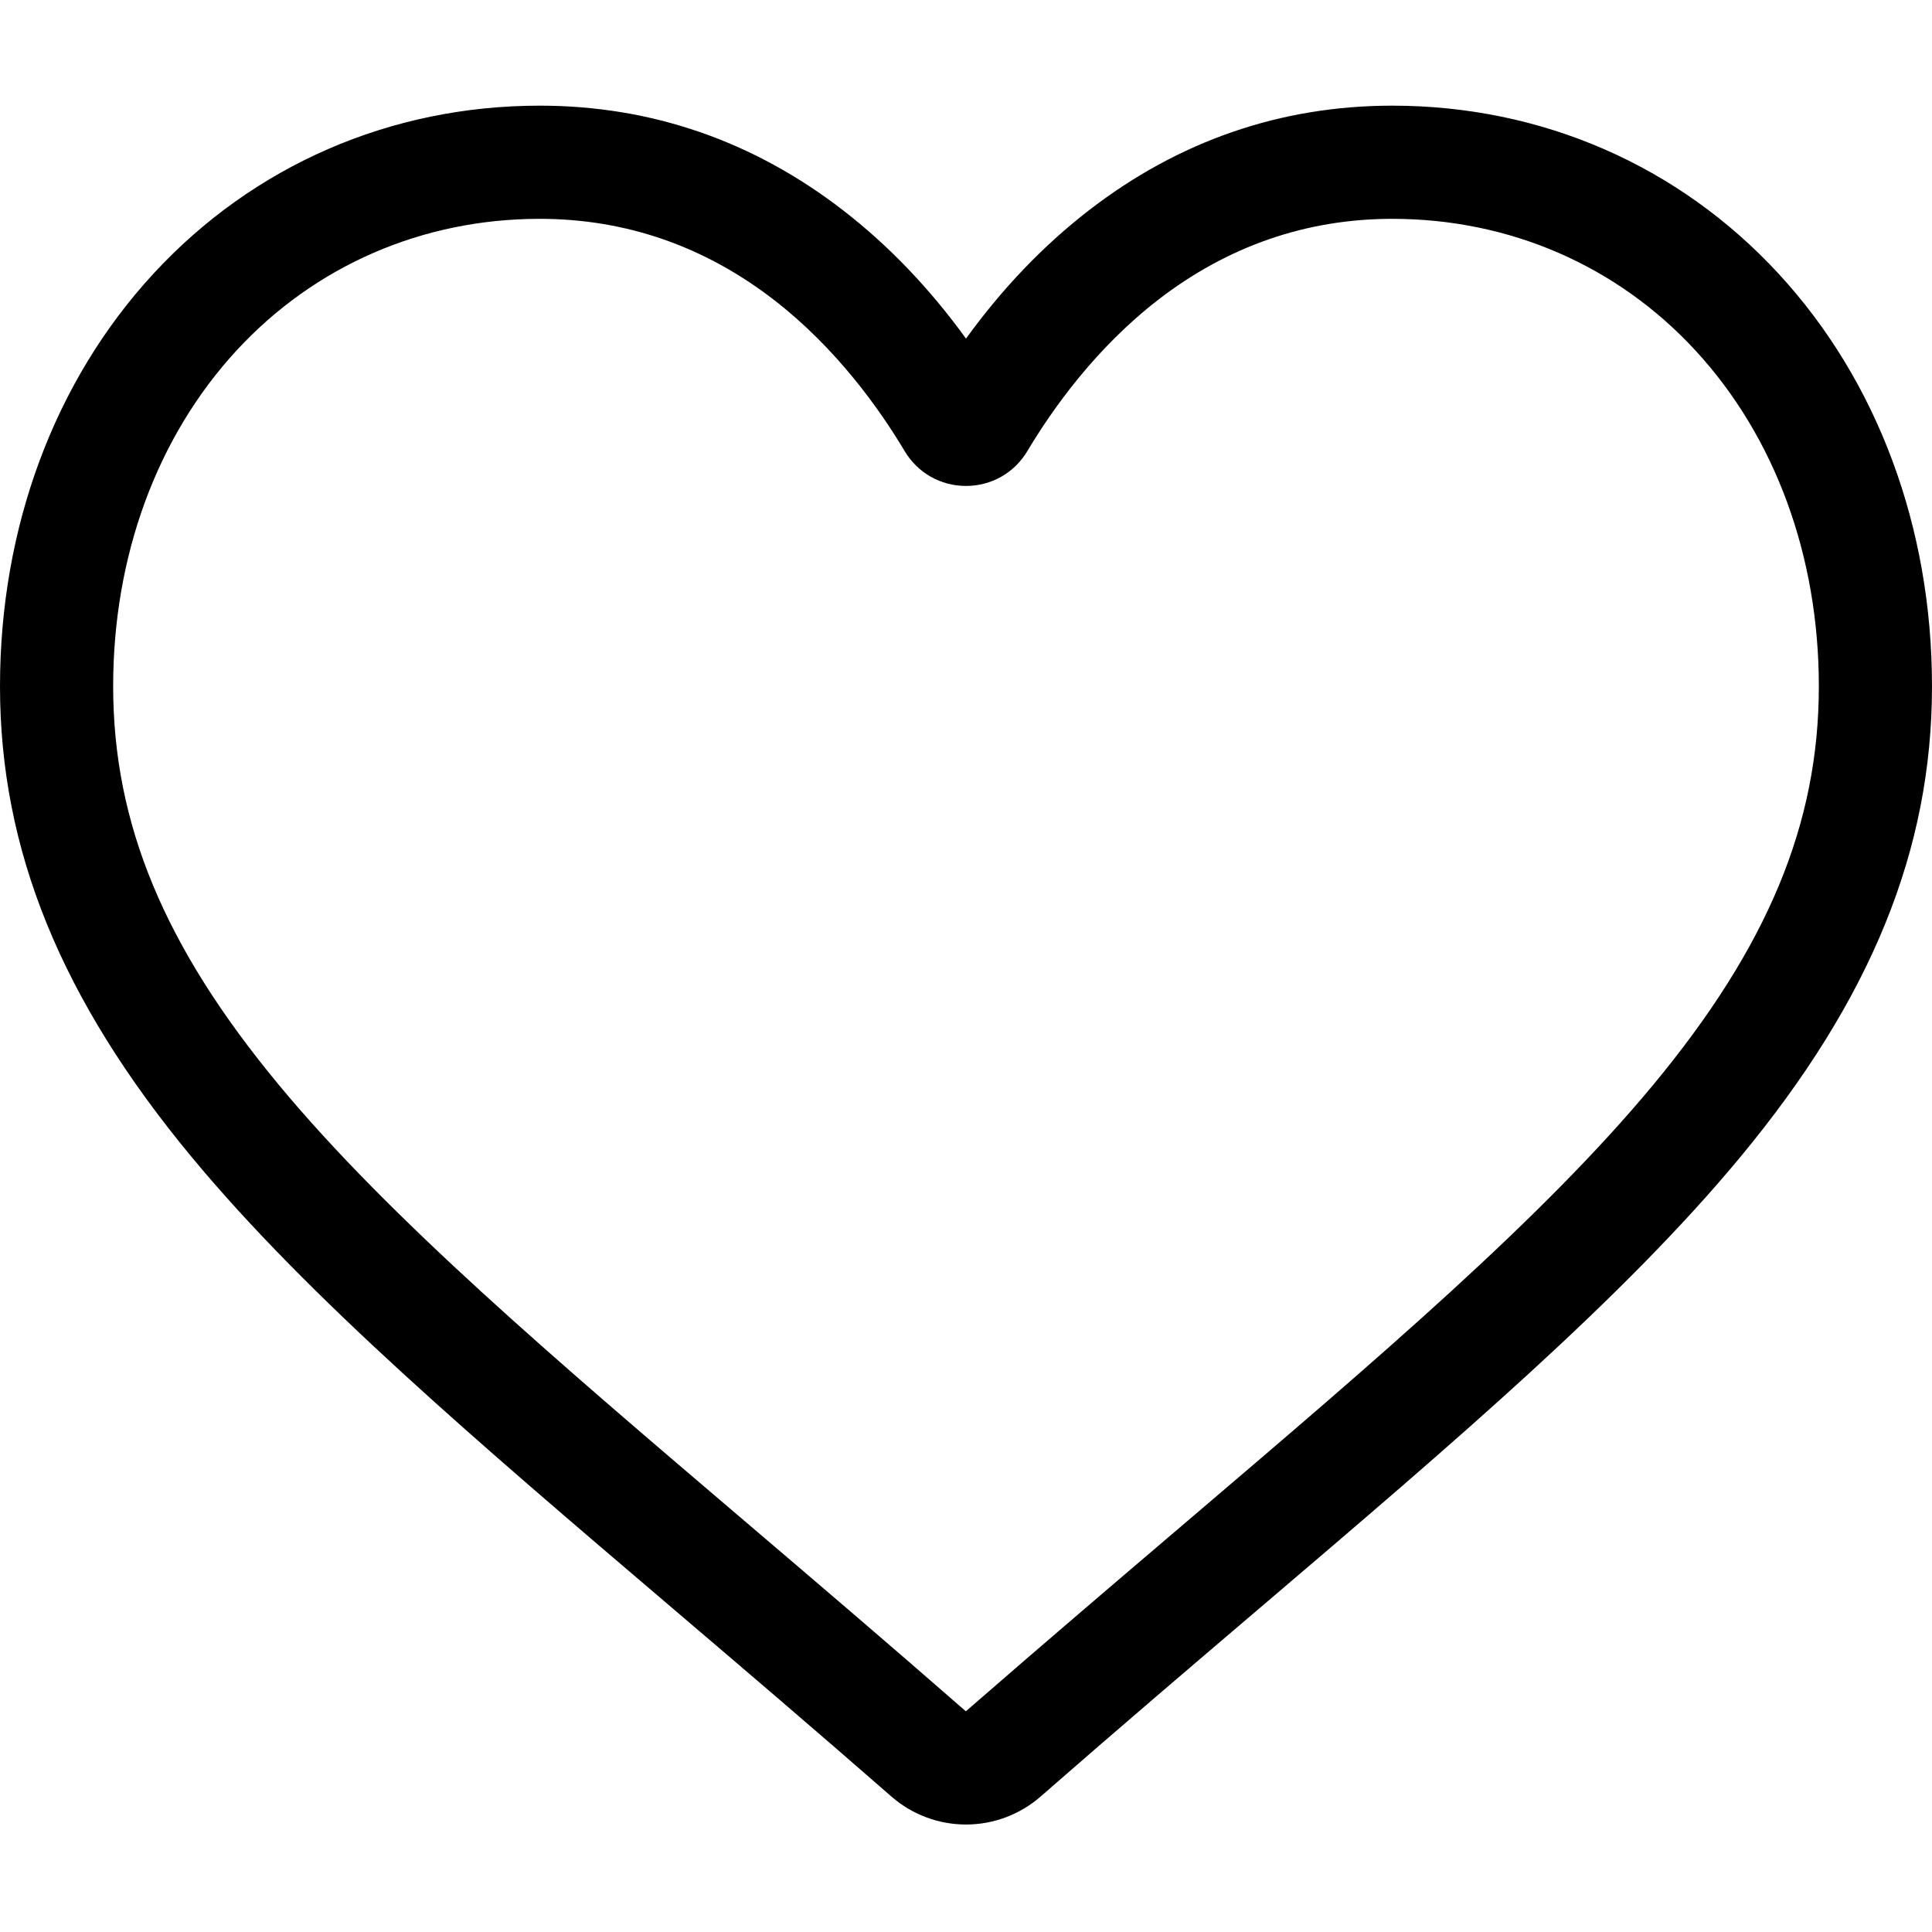
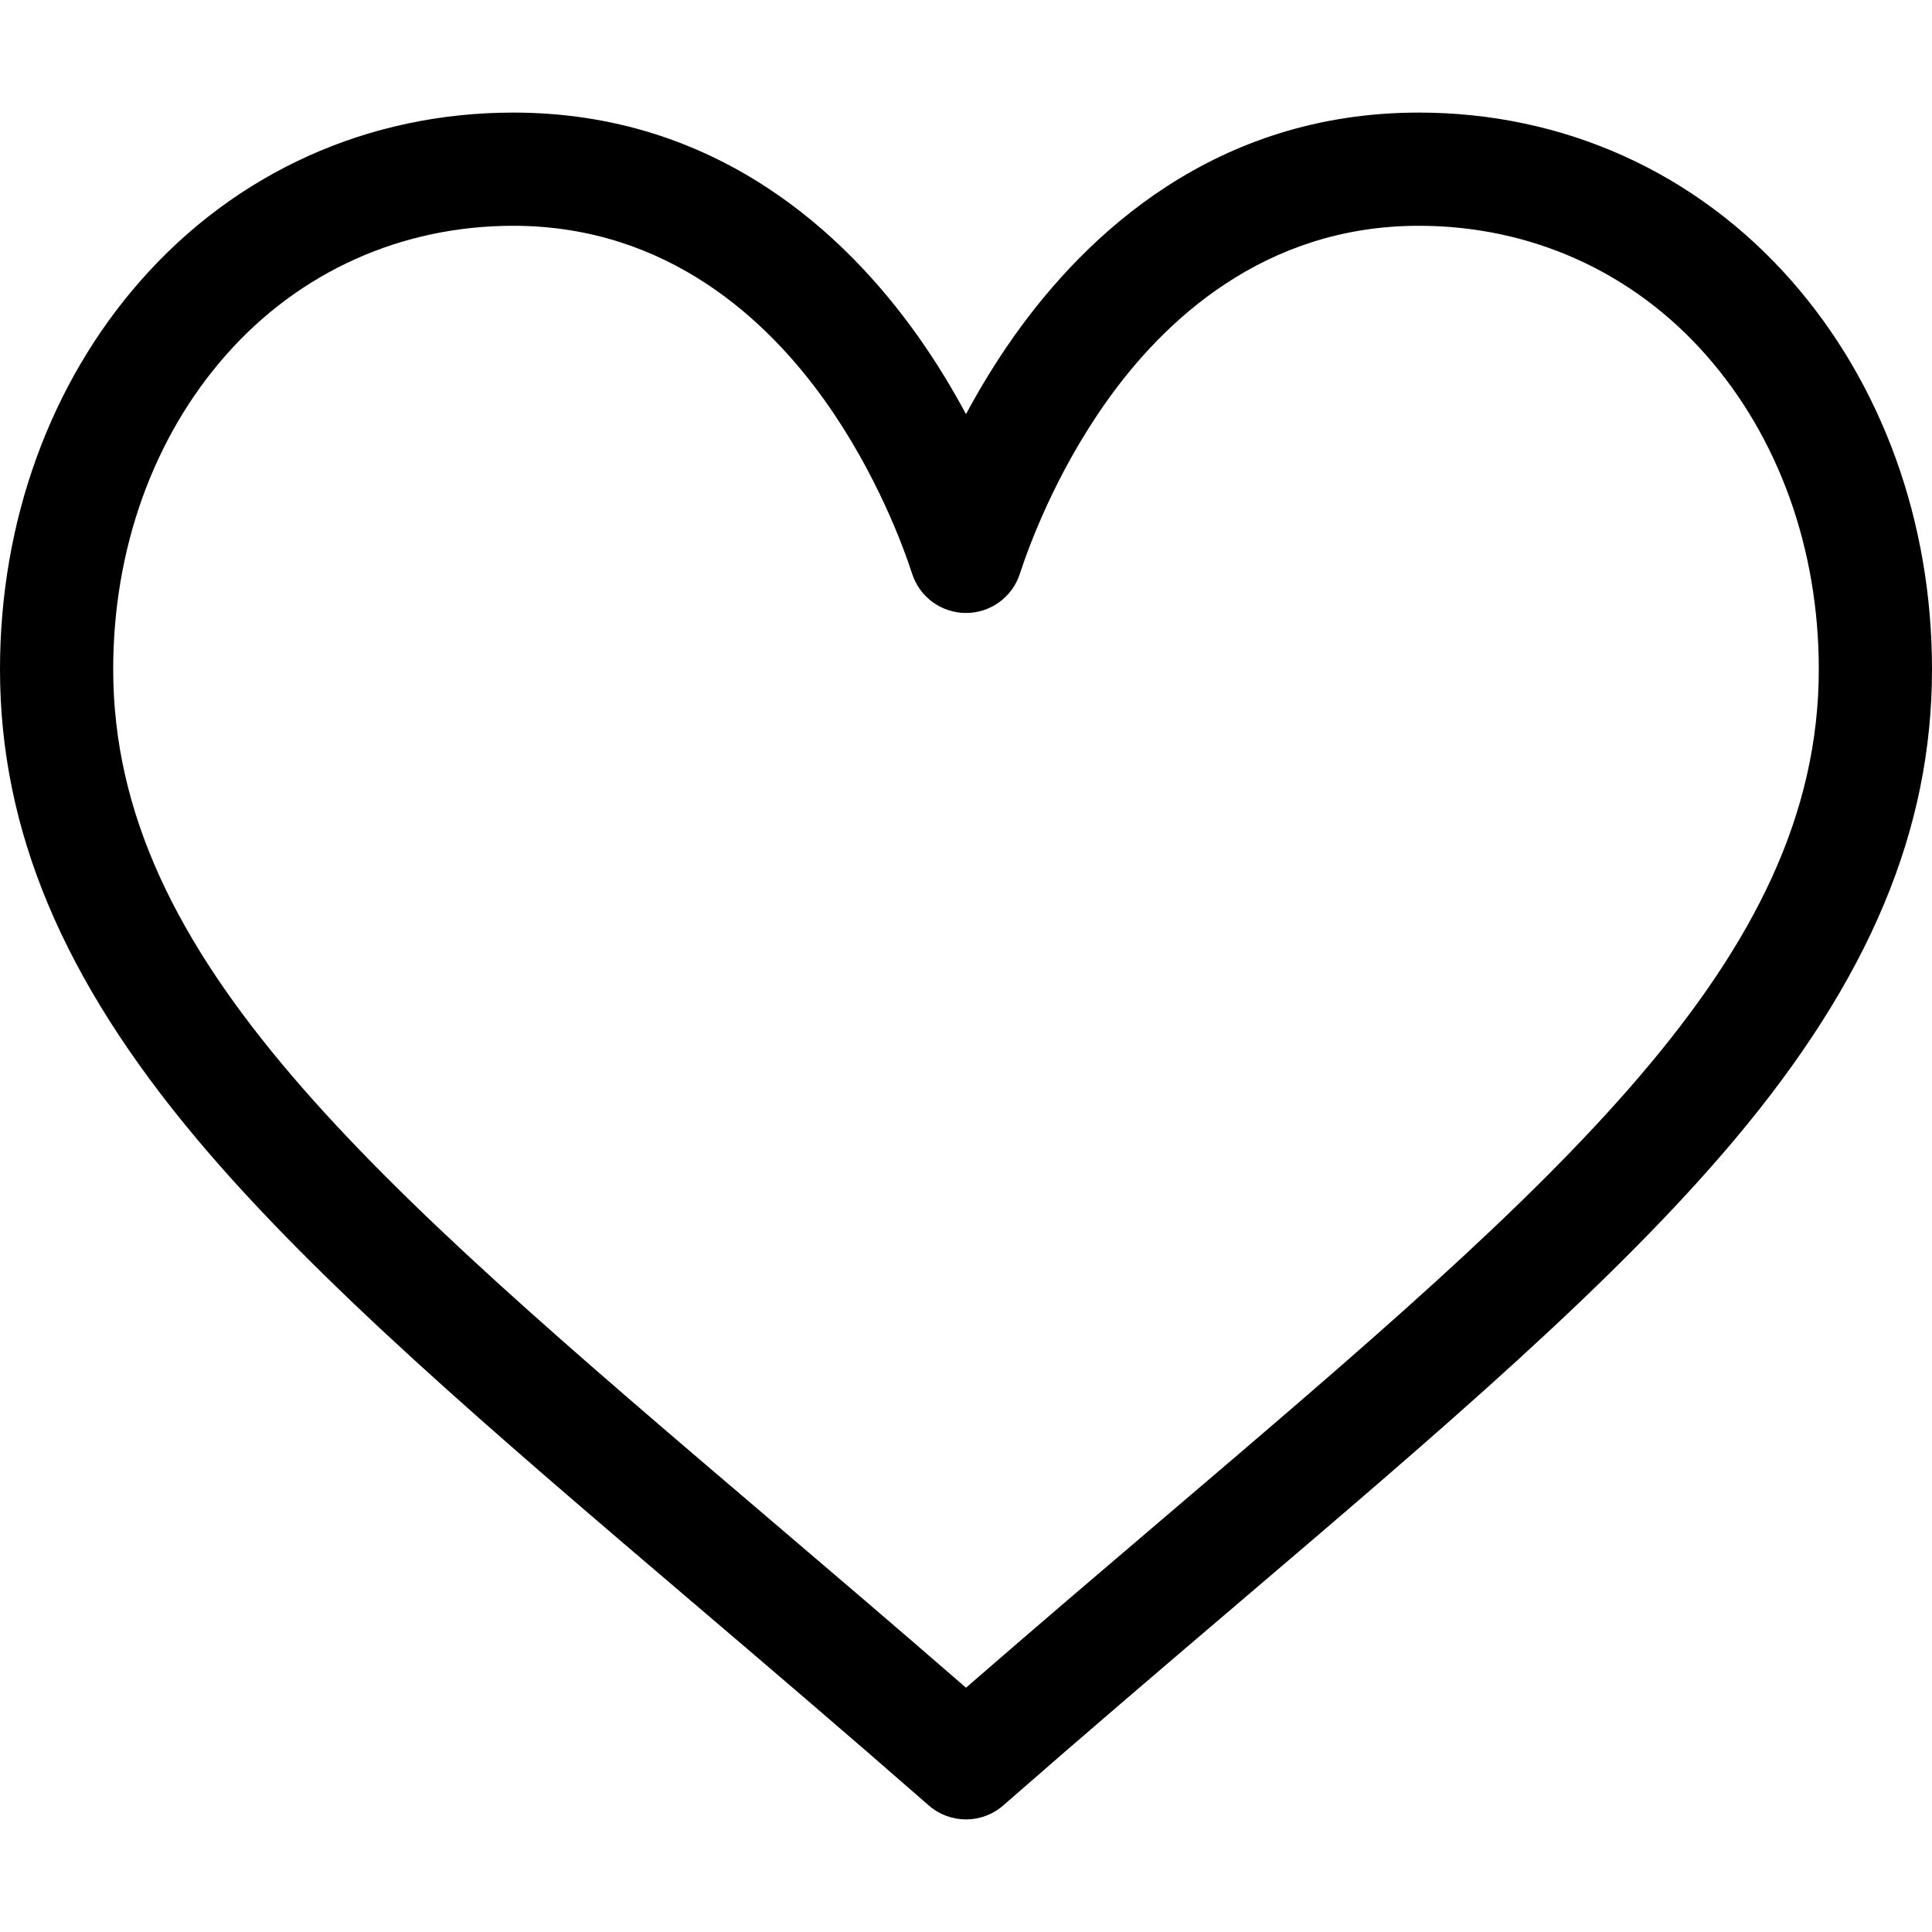
- <svg xmlns="http://www.w3.org/2000/svg" viewBox="0 -28 512.001 512">
-   <path d="m256 455.516c-7.289 0-14.316-2.641-19.793-7.438-20.684-18.086-40.625-35.082-58.219-50.074l-.09-.078c-51.582-43.957-96.125-81.918-127.117-119.312-34.645-41.805-50.781-81.441-50.781-124.742 0-42.07 14.426-80.883 40.617-109.293 26.504-28.746 62.871-44.578 102.414-44.578 29.555 0 56.621 9.344 80.445 27.77 12.023 9.301 22.922 20.684 32.523 33.961 9.605-13.277 20.5-24.66 32.527-33.961 23.824-18.426 50.891-27.77 80.445-27.77 39.539 0 75.91 15.832 102.414 44.578 26.191 28.41 40.613 67.223 40.613 109.293 0 43.301-16.133 82.938-50.777 124.738-30.992 37.398-75.531 75.355-127.105 119.309-17.625 15.016-37.598 32.039-58.328 50.168-5.473 4.789-12.504 7.43-19.789 7.43zm-112.969-425.523c-31.066 0-59.605 12.398-80.367 34.914-21.07 22.855-32.676 54.449-32.676 88.965 0 36.418 13.535 68.988 43.883 105.605 29.332 35.395 72.961 72.574 123.477 115.625l.094.078c17.66 15.051 37.68 32.113 58.516 50.332 20.961-18.254 41.012-35.344 58.707-50.418 50.512-43.051 94.137-80.223 123.469-115.617 30.344-36.617 43.879-69.188 43.879-105.605 0-34.516-11.605-66.109-32.676-88.965-20.758-22.516-49.301-34.914-80.363-34.914-22.758 0-43.652 7.234-62.102 21.5-16.441 12.719-27.895 28.797-34.609 40.047-3.453 5.785-9.531 9.238-16.262 9.238s-12.809-3.453-16.262-9.238c-6.711-11.25-18.164-27.328-34.609-40.047-18.449-14.266-39.344-21.5-62.098-21.5zm0 0" />
+ <svg xmlns="http://www.w3.org/2000/svg" version="1.1" id="Capa_1" x="0px" y="0px" viewBox="0 0 512 512" style="enable-background:new 0 0 512 512;" xml:space="preserve">
+   <g>
+     <g>
+       <path d="M474.644,74.27C449.391,45.616,414.358,29.836,376,29.836c-53.948,0-88.103,32.22-107.255,59.25    c-4.969,7.014-9.196,14.047-12.745,20.665c-3.549-6.618-7.775-13.651-12.745-20.665c-19.152-27.03-53.307-59.25-107.255-59.25    c-38.358,0-73.391,15.781-98.645,44.435C13.267,101.605,0,138.213,0,177.351c0,42.603,16.633,82.228,52.345,124.7    c31.917,37.96,77.834,77.088,131.005,122.397c19.813,16.884,40.302,34.344,62.115,53.429l0.655,0.574    c2.828,2.476,6.354,3.713,9.88,3.713s7.052-1.238,9.88-3.713l0.655-0.574c21.813-19.085,42.302-36.544,62.118-53.431    c53.168-45.306,99.085-84.434,131.002-122.395C495.367,259.578,512,219.954,512,177.351    C512,138.213,498.733,101.605,474.644,74.27z M309.193,401.614c-17.08,14.554-34.658,29.533-53.193,45.646    c-18.534-16.111-36.113-31.091-53.196-45.648C98.745,312.939,30,254.358,30,177.351c0-31.83,10.605-61.394,29.862-83.245    C79.34,72.007,106.379,59.836,136,59.836c41.129,0,67.716,25.338,82.776,46.594c13.509,19.064,20.558,38.282,22.962,45.659    c2.011,6.175,7.768,10.354,14.262,10.354c6.494,0,12.251-4.179,14.262-10.354c2.404-7.377,9.453-26.595,22.962-45.66    c15.06-21.255,41.647-46.593,82.776-46.593c29.621,0,56.66,12.171,76.137,34.27C471.395,115.957,482,145.521,482,177.351    C482,254.358,413.255,312.939,309.193,401.614z" />
+     </g>
+   </g>
+   <g>
+ </g>
+   <g>
+ </g>
+   <g>
+ </g>
+   <g>
+ </g>
+   <g>
+ </g>
+   <g>
+ </g>
+   <g>
+ </g>
+   <g>
+ </g>
+   <g>
+ </g>
+   <g>
+ </g>
+   <g>
+ </g>
+   <g>
+ </g>
+   <g>
+ </g>
+   <g>
+ </g>
+   <g>
+ </g>
</svg>
